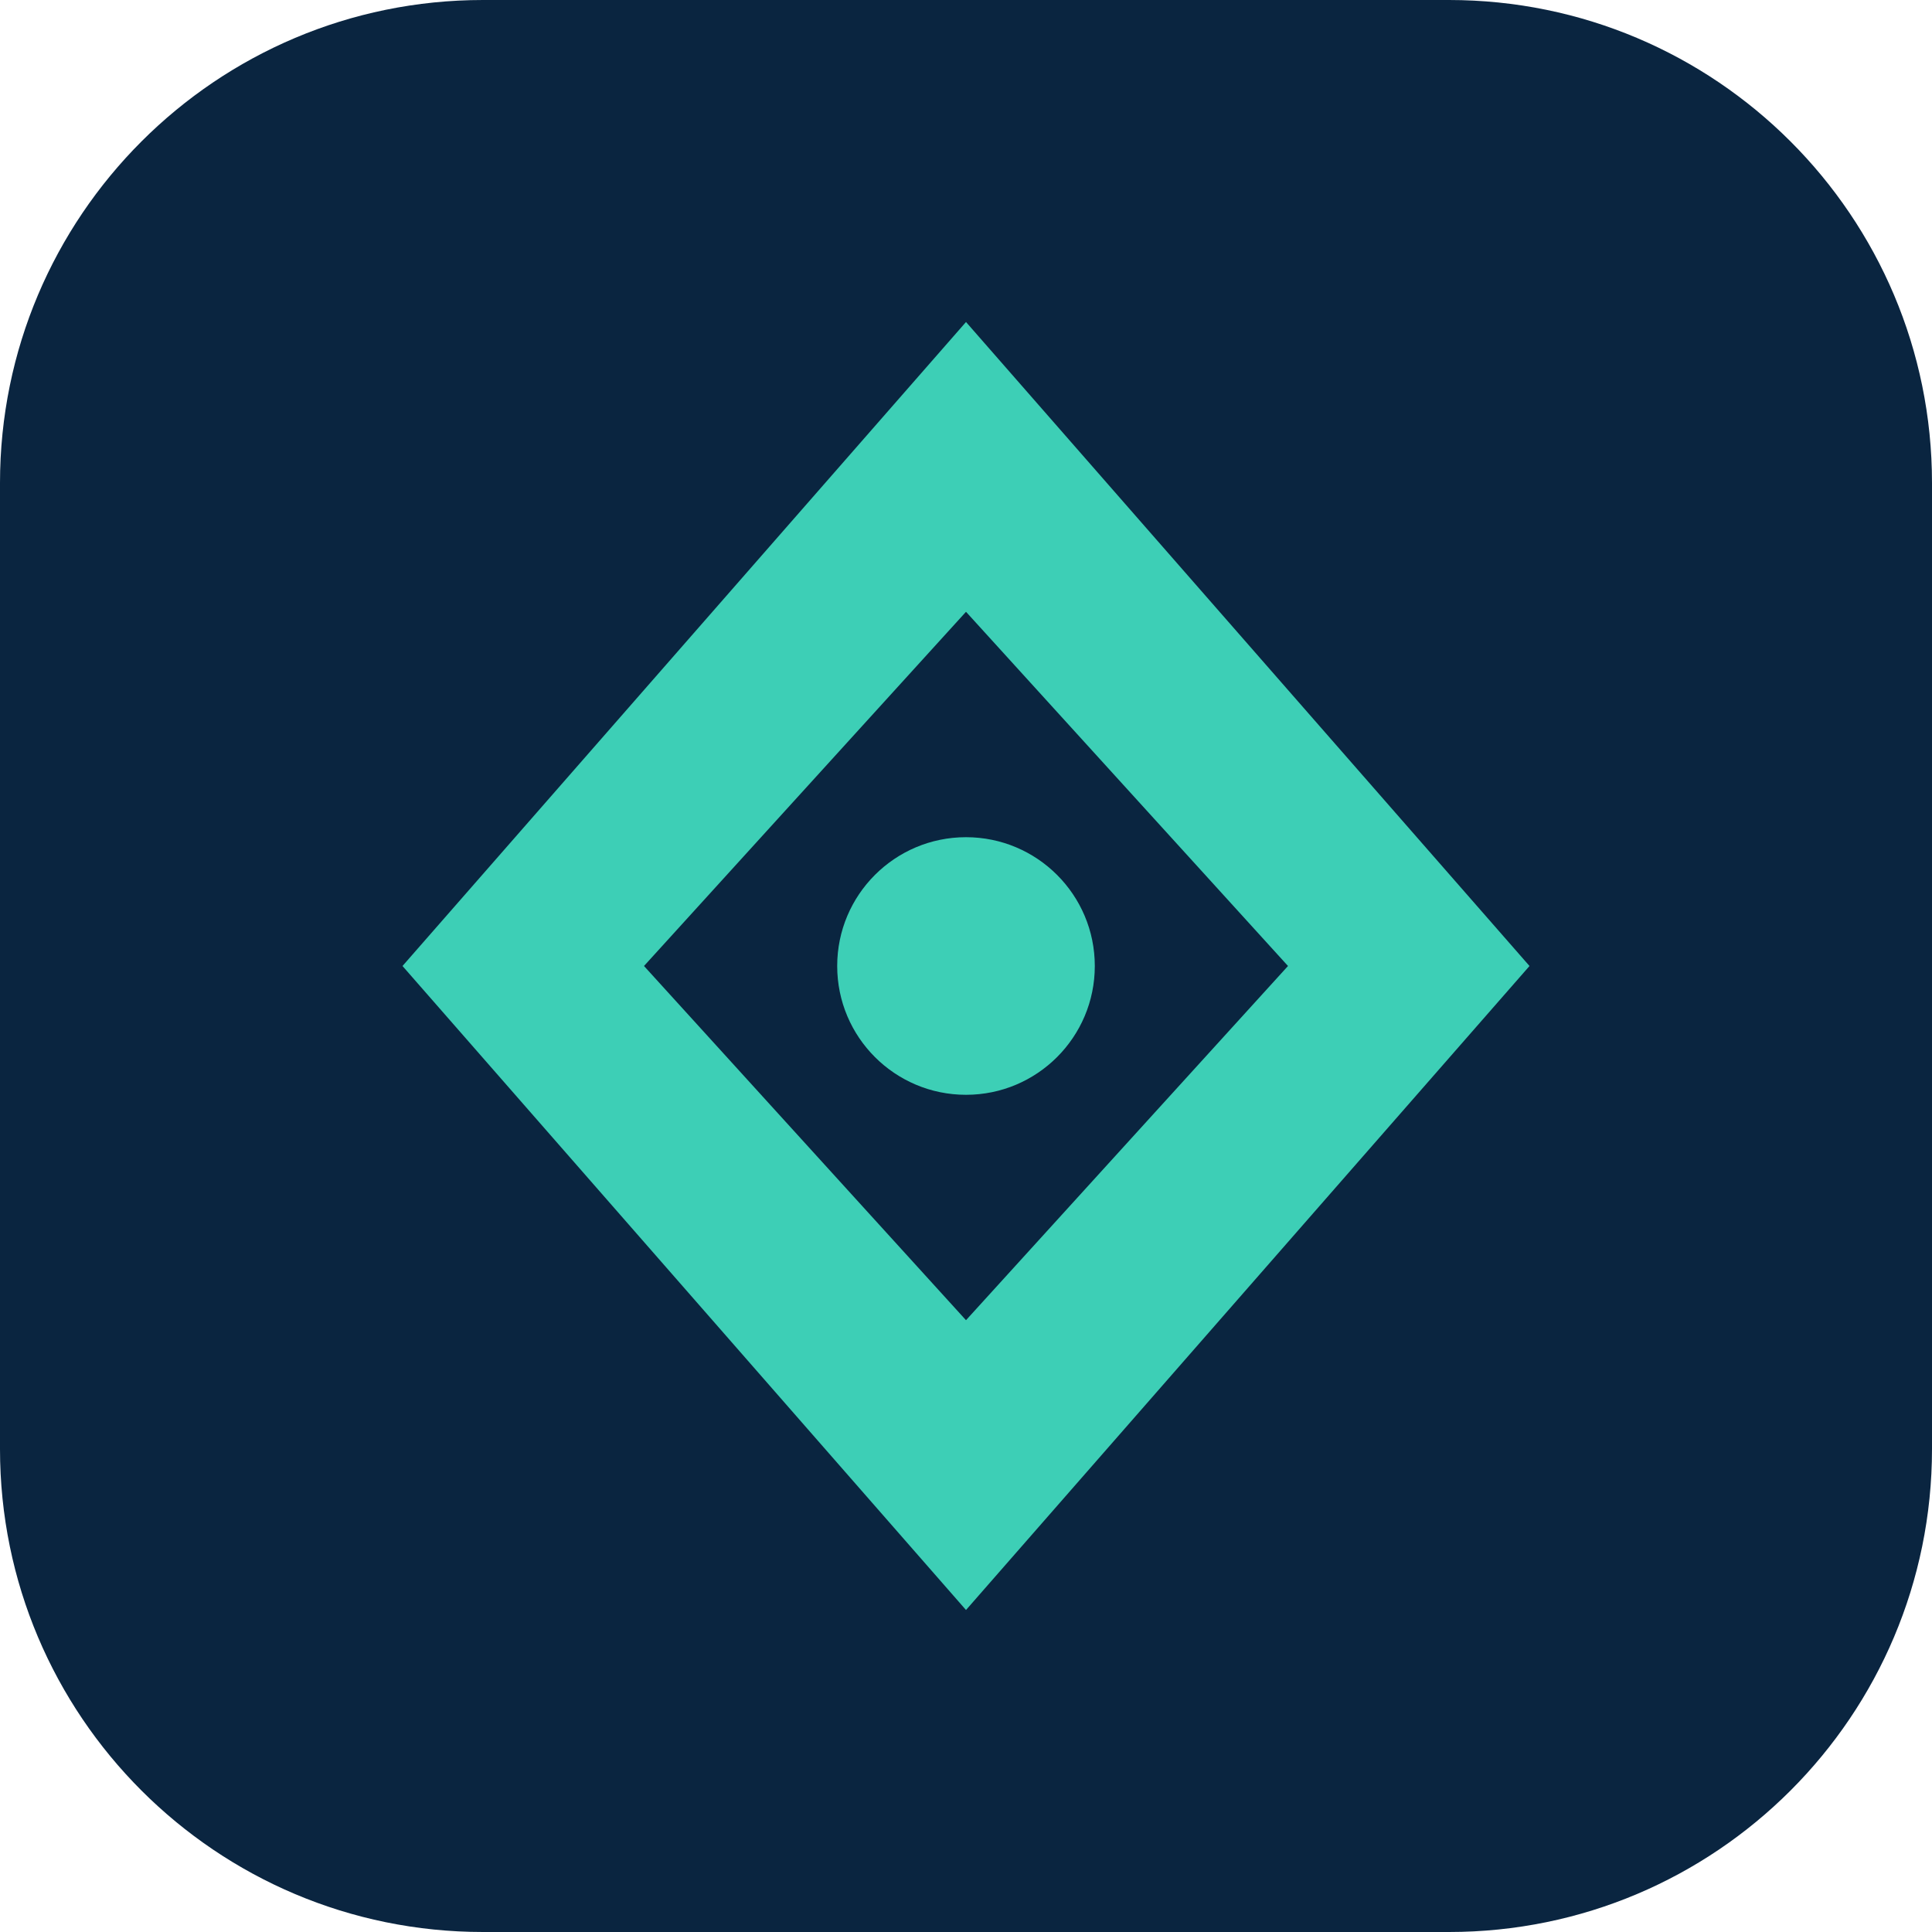
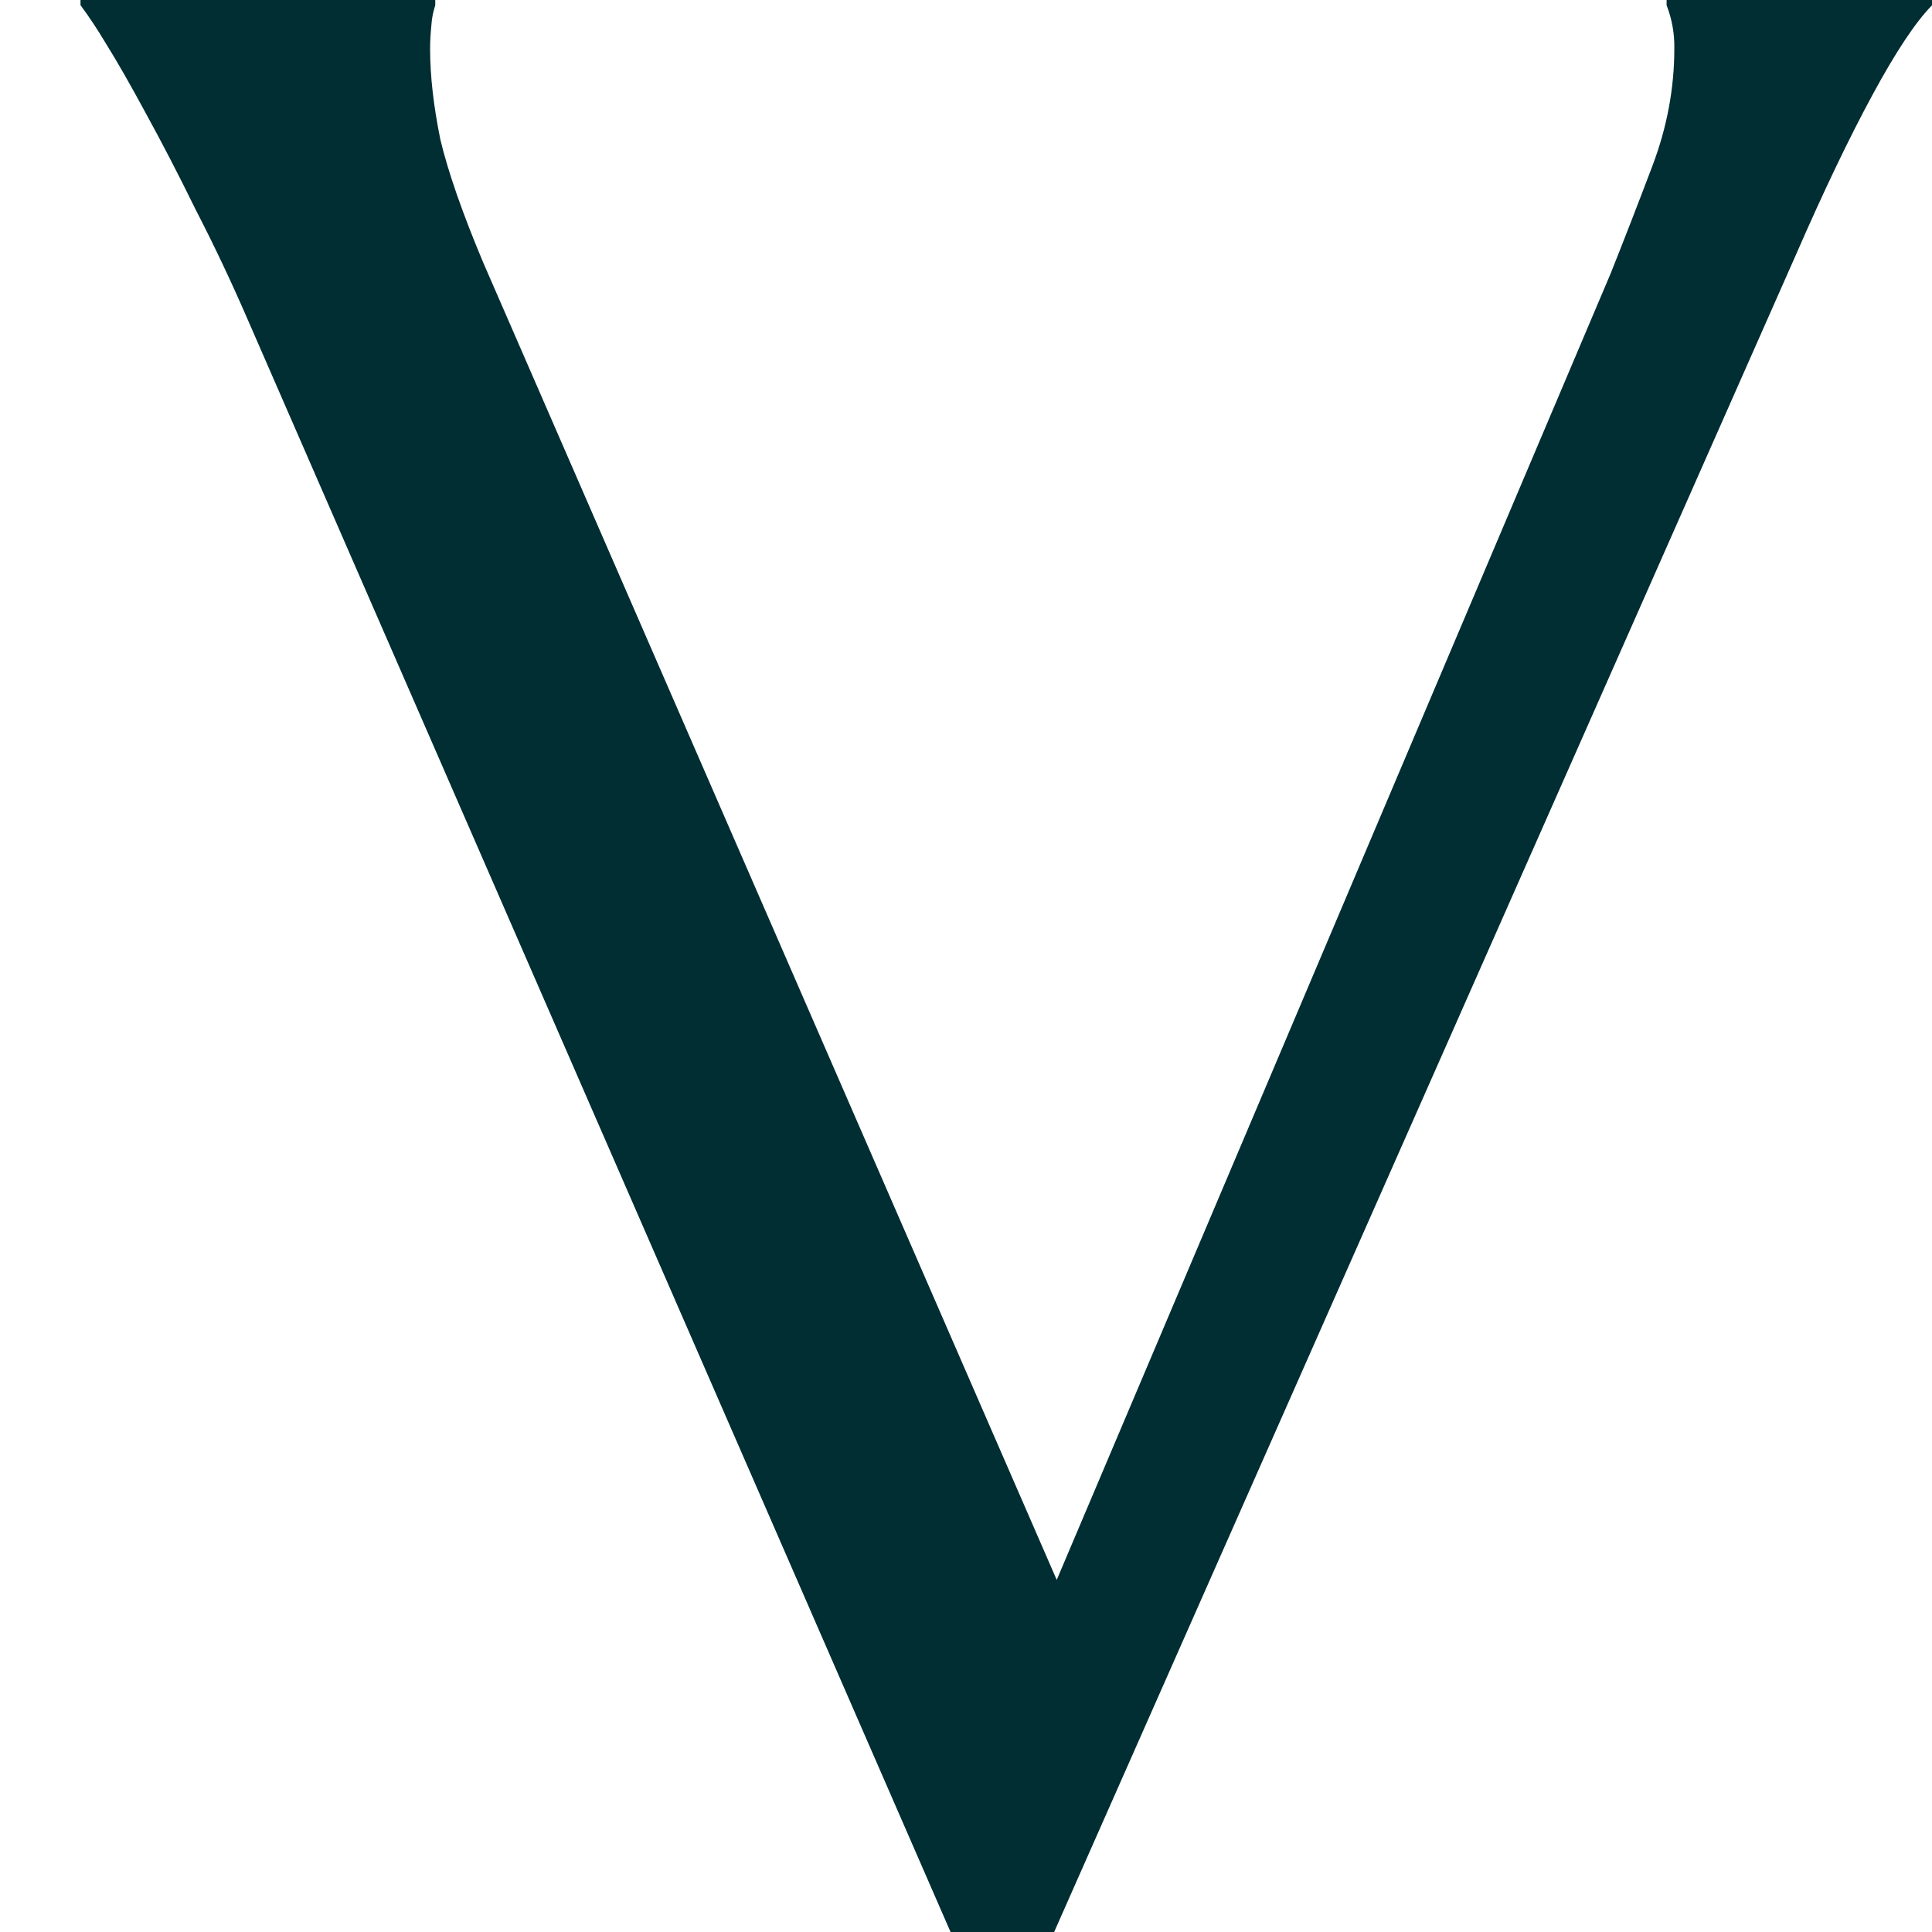
- <svg xmlns="http://www.w3.org/2000/svg" viewBox="0 0 24 24" fill="none" aria-label="Voyage AI">
-   <rect width="24" height="24" rx="6" fill="#0A2540" />
-   <path d="M12 4 5 12l7 8 7-8-7-8Zm0 3.6 4 4.4-4 4.4-4-4.4 4-4.4Z" fill="#3DCFB6" />
-   <circle cx="12" cy="12" r="1.6" fill="#3DCFB6" />
+ <svg xmlns="http://www.w3.org/2000/svg" height="1em" style="flex:none;line-height:1" viewBox="0 0 24 24" width="1em">
+   <path d="M5.407 0v.066a.974.974 0 00-.048.245c-.011.11-.016.208-.016.295 0 .339.043.715.128 1.13.097.405.274.912.531 1.524l7.125 16.366L20.011 3.39c.161-.404.333-.846.515-1.327.182-.48.273-.966.273-1.458a1.406 1.406 0 00-.096-.54V0H24v.066c-.204.207-.45.578-.74 1.114-.29.535-.606 1.195-.949 1.982L13.095 24h-1.287L3.075 3.965c-.204-.47-.418-.923-.644-1.36-.214-.437-.418-.83-.61-1.18-.194-.36-.365-.66-.515-.9A5.666 5.666 0 001 .064V0h4.407z" fill="#012E33" />
</svg>
